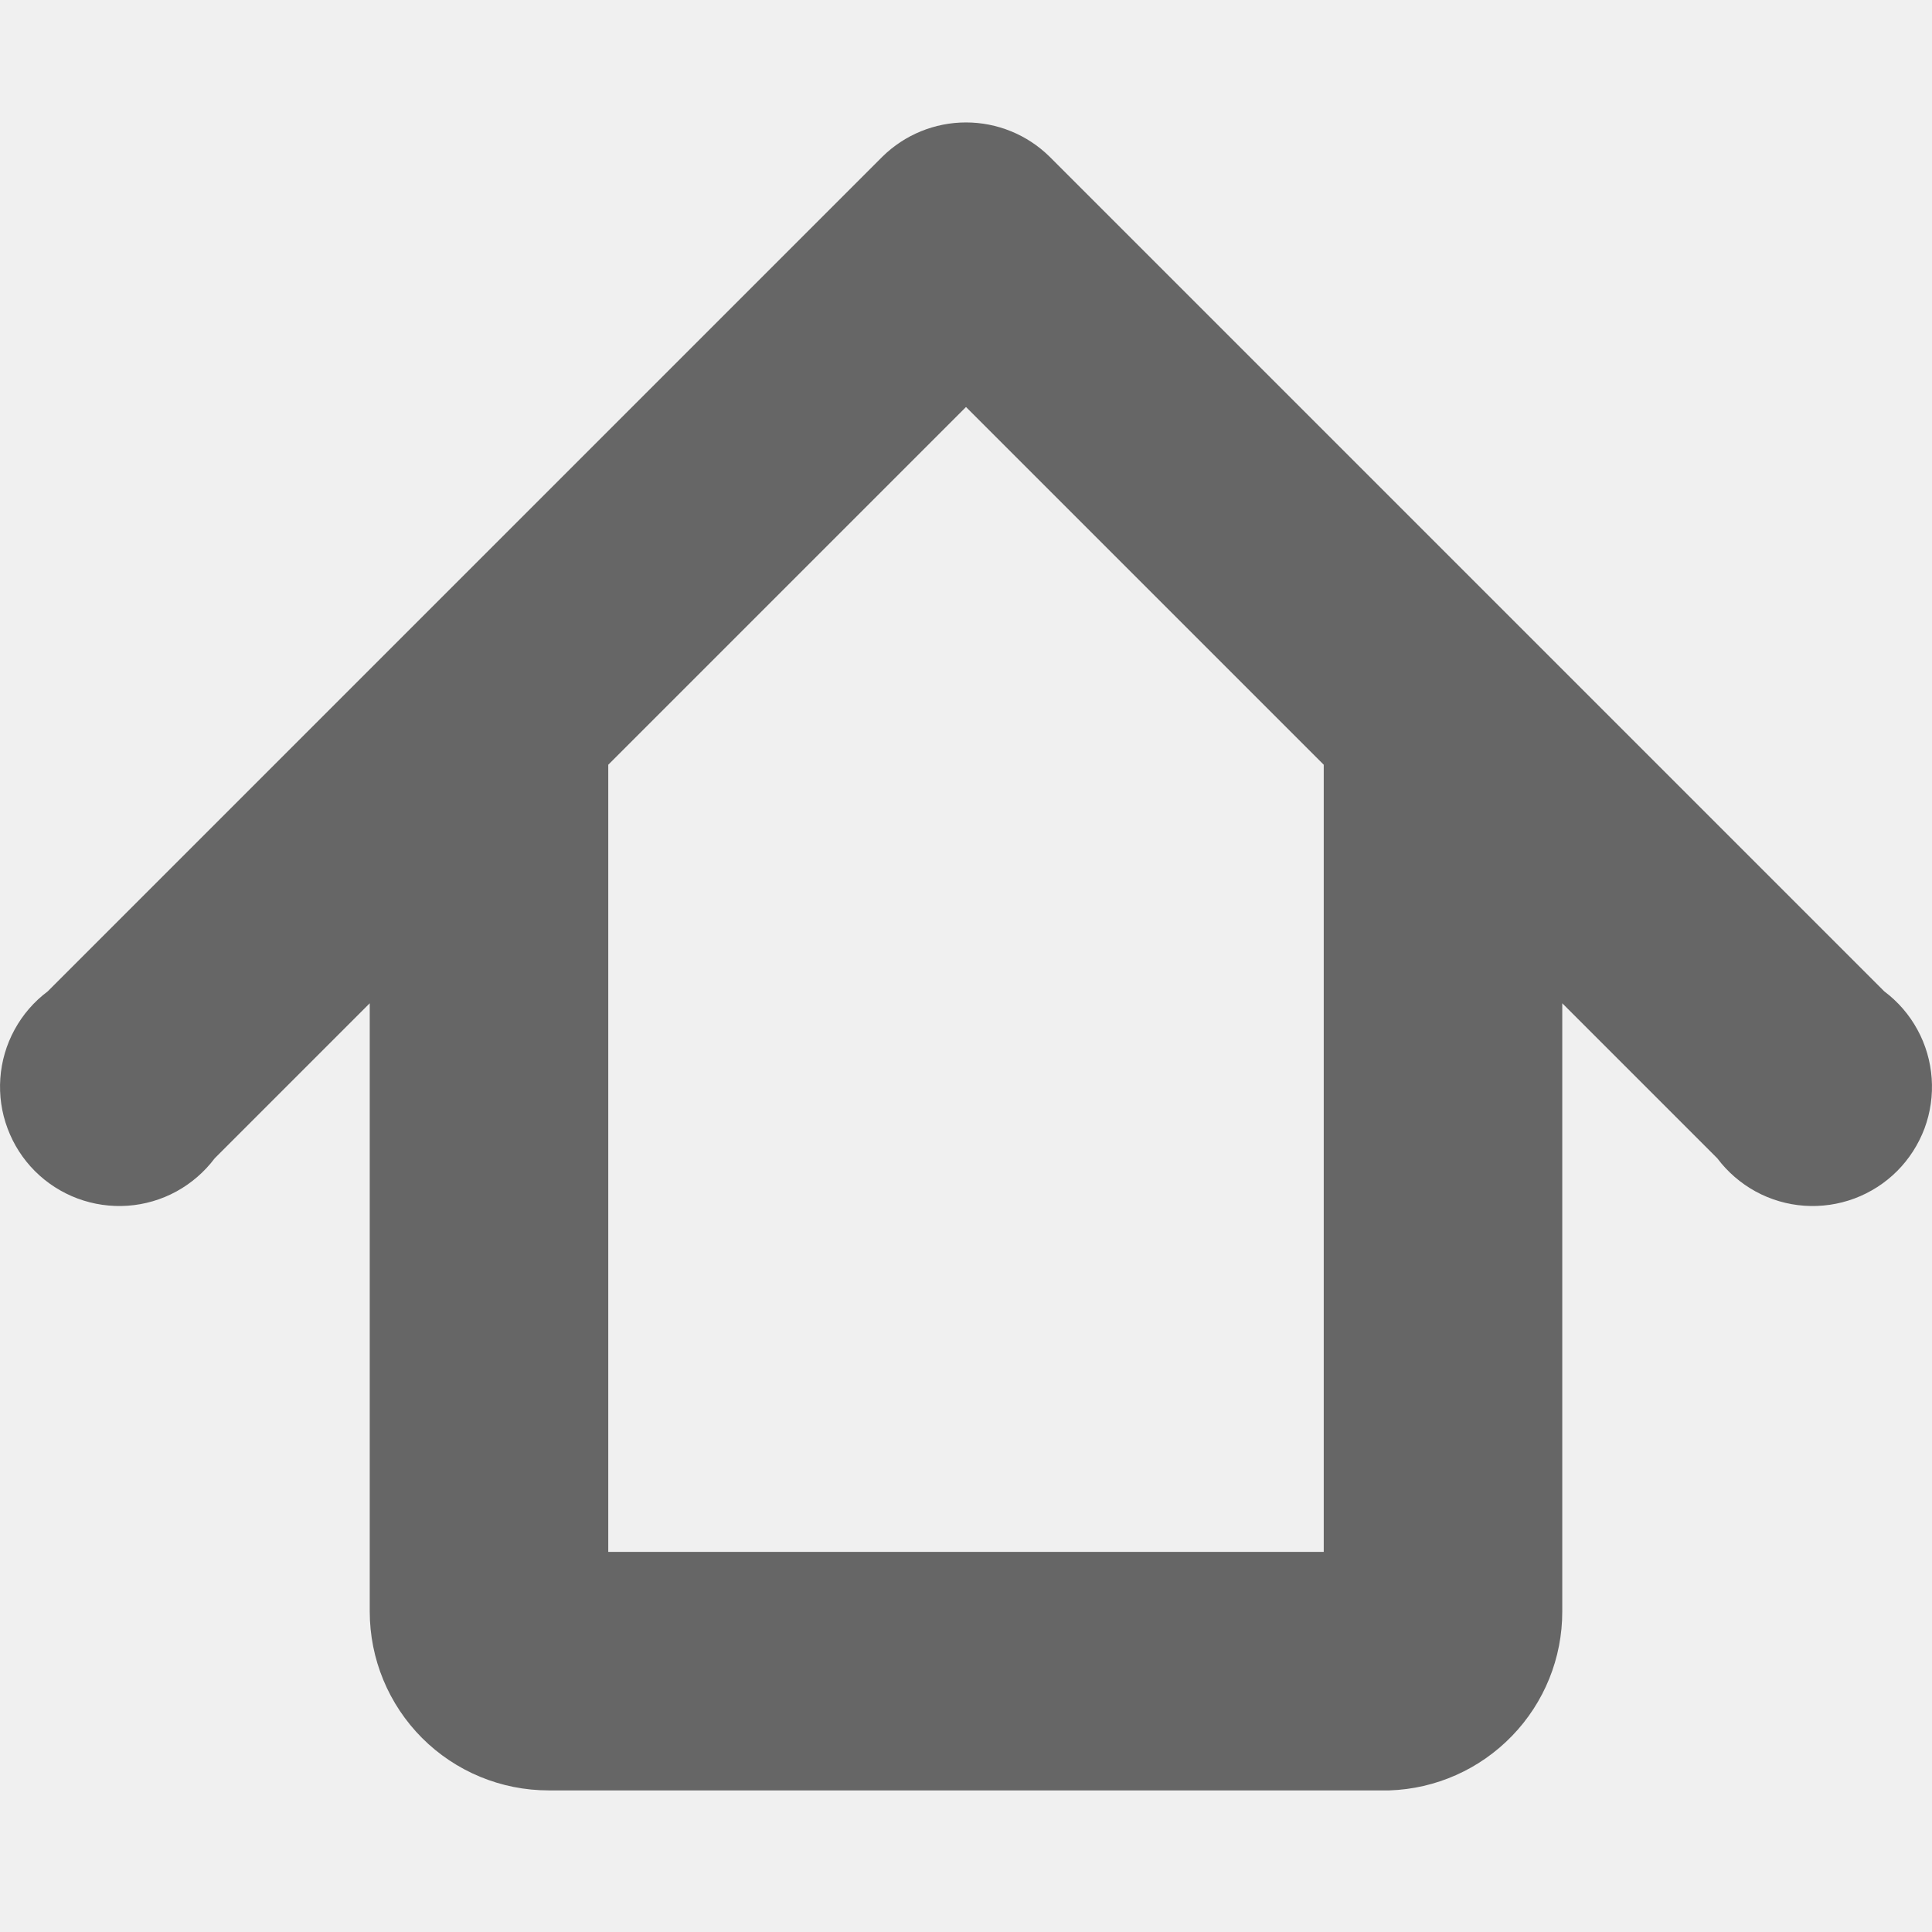
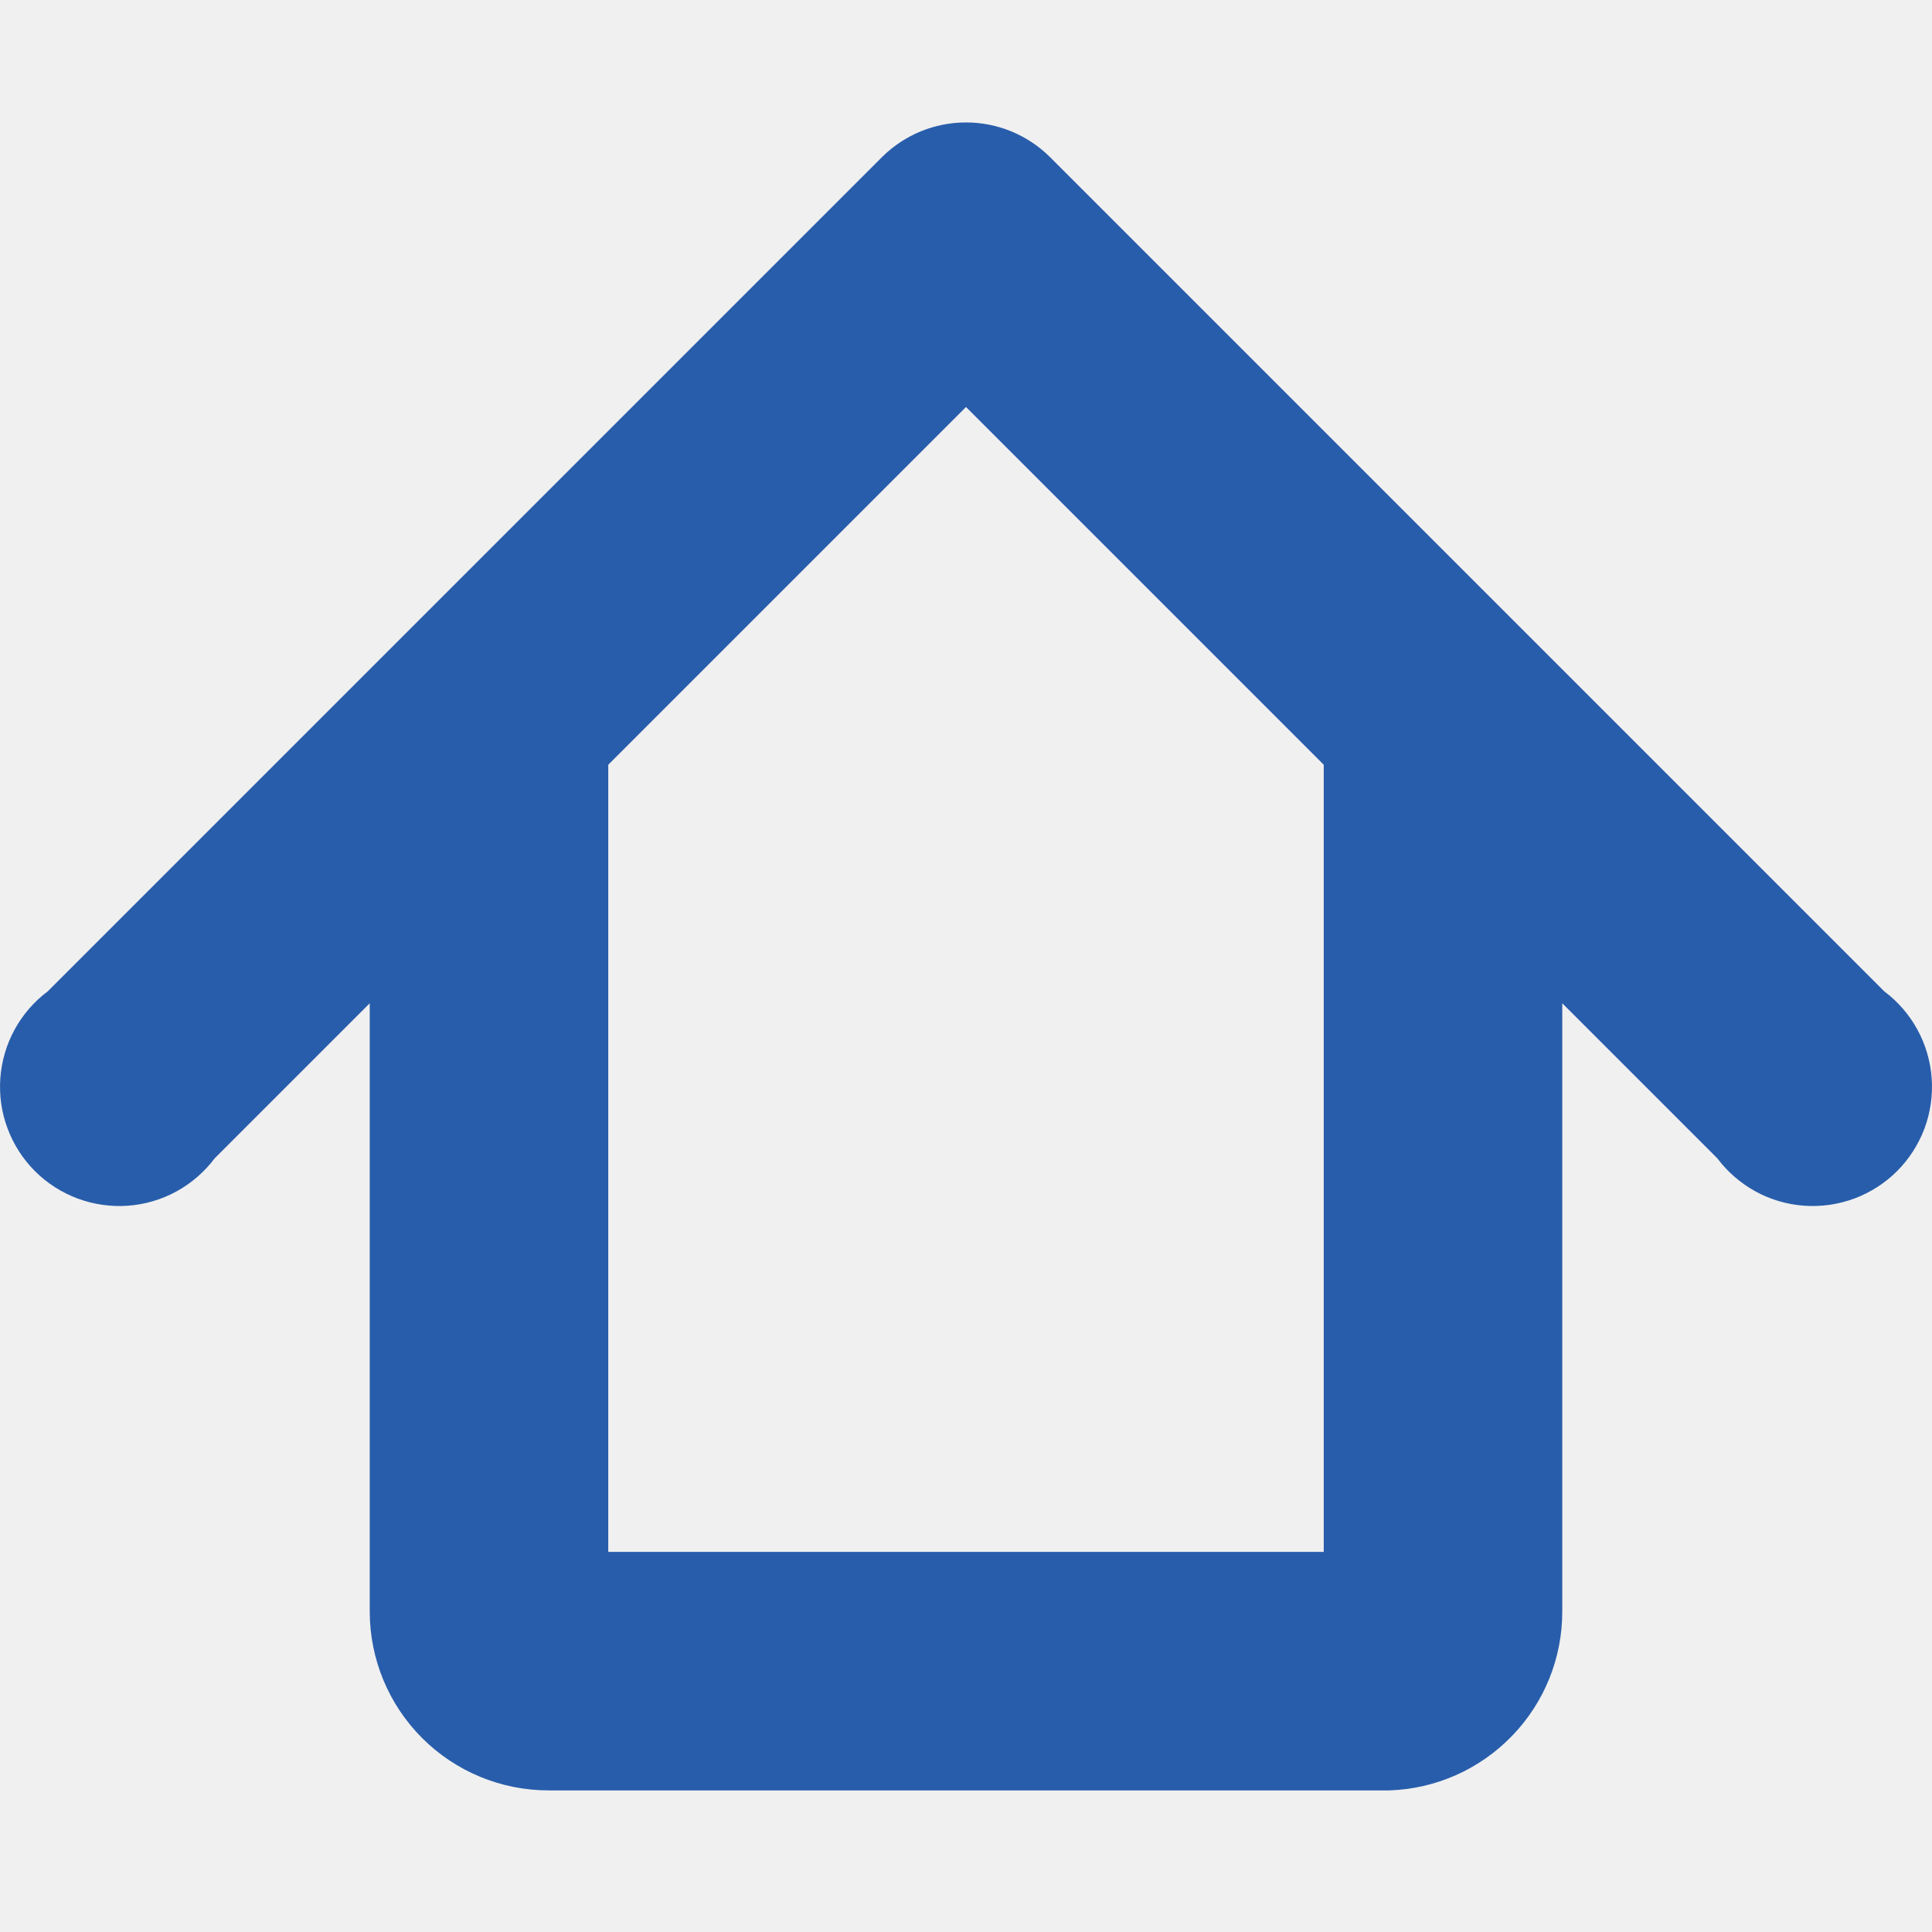
<svg xmlns="http://www.w3.org/2000/svg" width="24" height="24" viewBox="0 0 24 24" fill="none">
  <g clip-path="url(#clip0_513_1932)">
-     <path d="M4.593 12.463L2.667 14.389C2.539 14.559 2.377 14.699 2.191 14.801C2.004 14.903 1.798 14.963 1.587 14.978C1.375 14.993 1.162 14.962 0.963 14.888C0.765 14.814 0.584 14.698 0.434 14.548C0.284 14.398 0.168 14.217 0.094 14.018C0.019 13.819 -0.011 13.607 0.004 13.395C0.019 13.184 0.079 12.977 0.181 12.791C0.282 12.605 0.423 12.442 0.593 12.315L10.963 1.945C11.24 1.673 11.612 1.521 12 1.521C12.388 1.521 12.76 1.673 13.037 1.945L23.407 12.315C23.577 12.442 23.718 12.605 23.819 12.791C23.921 12.977 23.981 13.184 23.996 13.395C24.011 13.607 23.981 13.819 23.907 14.018C23.832 14.217 23.716 14.398 23.566 14.548C23.416 14.698 23.235 14.814 23.037 14.888C22.838 14.962 22.625 14.993 22.413 14.978C22.202 14.963 21.996 14.903 21.809 14.801C21.623 14.699 21.461 14.559 21.333 14.389L19.407 12.463V20.019C19.408 20.596 19.184 21.15 18.783 21.564C18.382 21.979 17.836 22.222 17.259 22.241H6.815C6.225 22.241 5.66 22.007 5.243 21.59C4.827 21.173 4.593 20.608 4.593 20.019V12.463ZM7.556 9.5V19.278H16.444V9.5L12 5.056L7.556 9.5Z" fill="#666666" />
+     <path d="M4.593 12.463L2.667 14.389C2.539 14.559 2.377 14.699 2.191 14.801C2.004 14.903 1.798 14.963 1.587 14.978C1.375 14.993 1.162 14.962 0.963 14.888C0.765 14.814 0.584 14.698 0.434 14.548C0.284 14.398 0.168 14.217 0.094 14.018C0.019 13.819 -0.011 13.607 0.004 13.395C0.019 13.184 0.079 12.977 0.181 12.791C0.282 12.605 0.423 12.442 0.593 12.315L10.963 1.945C11.24 1.673 11.612 1.521 12 1.521C12.388 1.521 12.76 1.673 13.037 1.945L23.407 12.315C23.577 12.442 23.718 12.605 23.819 12.791C23.921 12.977 23.981 13.184 23.996 13.395C24.011 13.607 23.981 13.819 23.907 14.018C23.832 14.217 23.716 14.398 23.566 14.548C23.416 14.698 23.235 14.814 23.037 14.888C22.838 14.962 22.625 14.993 22.413 14.978C22.202 14.963 21.996 14.903 21.809 14.801C21.623 14.699 21.461 14.559 21.333 14.389L19.407 12.463V20.019C19.408 20.596 19.184 21.15 18.783 21.564C18.382 21.979 17.836 22.222 17.259 22.241H6.815C6.225 22.241 5.66 22.007 5.243 21.59C4.827 21.173 4.593 20.608 4.593 20.019V12.463ZM7.556 9.5V19.278H16.444V9.5L12 5.056L7.556 9.5Z" fill="#285DAB" />
  </g>
  <defs>
    <clipPath id="clip0_513_1932">
      <rect width="24" height="24" fill="white" />
    </clipPath>
  </defs>
</svg>
